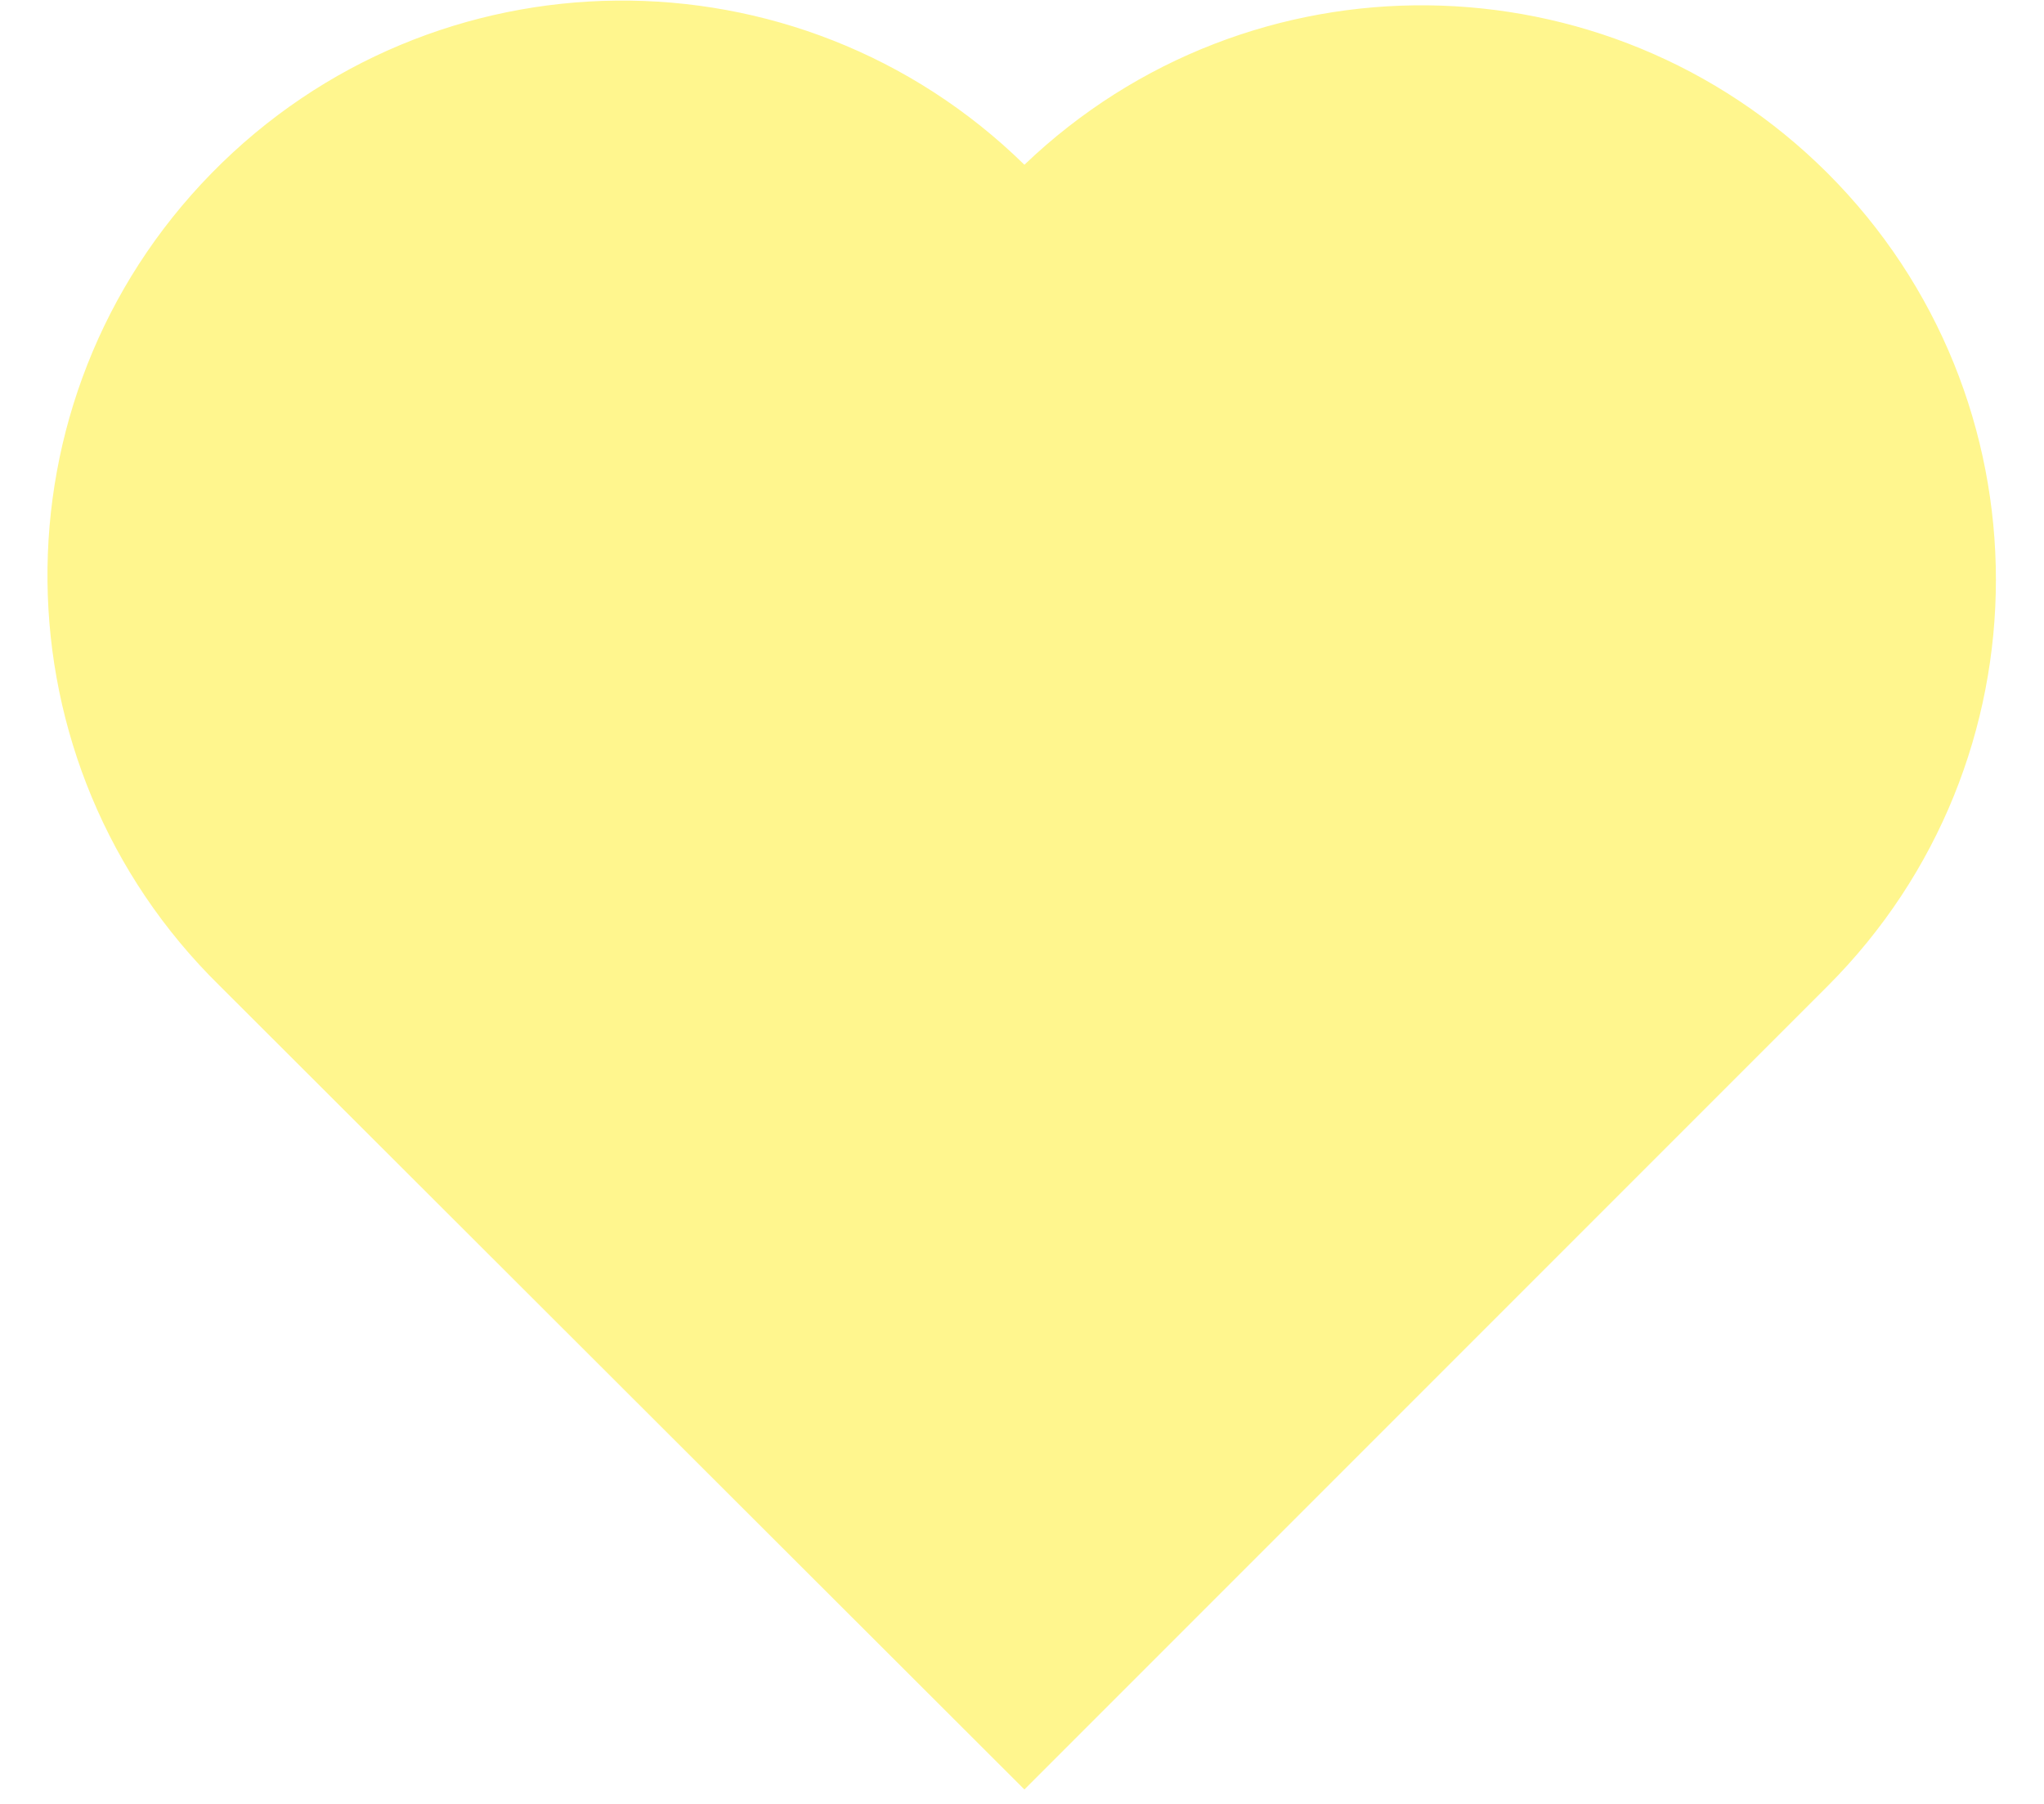
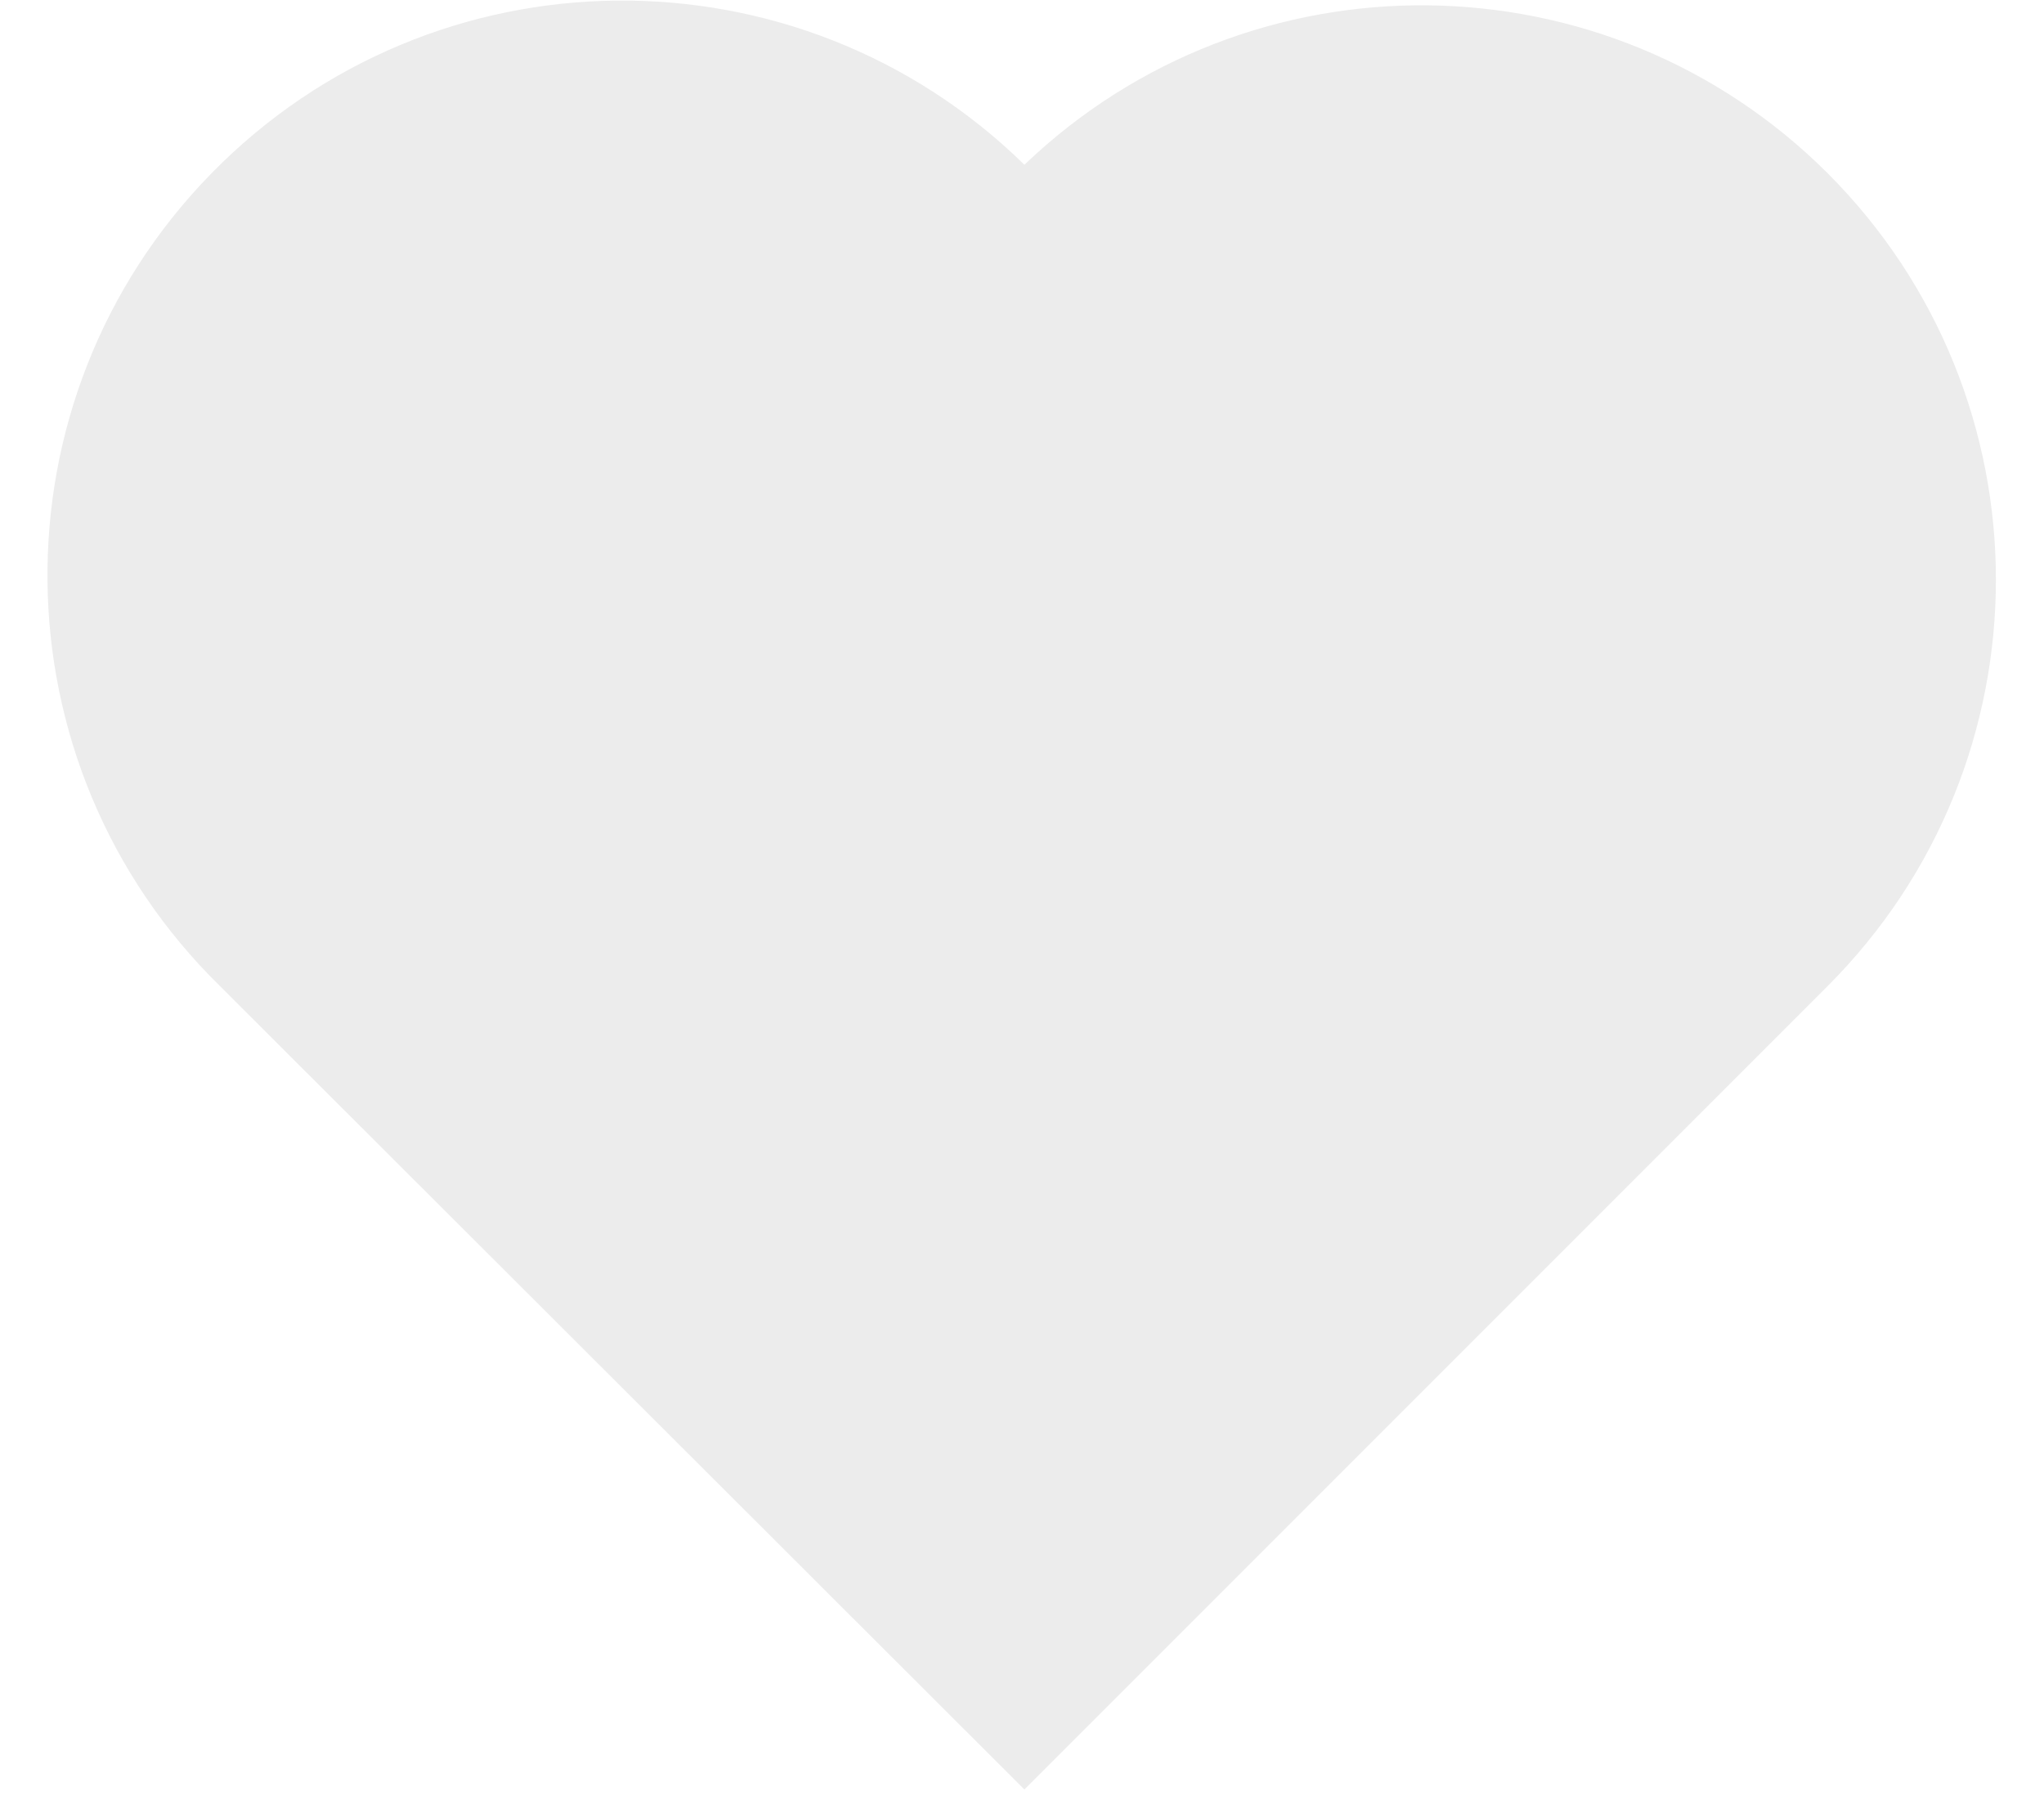
- <svg xmlns="http://www.w3.org/2000/svg" xmlns:xlink="http://www.w3.org/1999/xlink" width="17" height="15" viewBox="0 0 17 15">
-   <defs>
+ <svg xmlns="http://www.w3.org/2000/svg" xmlns:xlink="http://www.w3.org/1999/xlink" width="17" height="15" viewBox="0 0 17 15" version="1.1" id="svg11">
+   <defs id="defs3">
    <path id="9g7oa" d="M822.2 113.44a4.78 4.78 0 0 0-6.68-.07 4.78 4.78 0 0 0-6.69 6.83l6.69 6.68 6.68-6.68a4.78 4.78 0 0 0 0-6.76z" />
  </defs>
-   <g>
-     <g transform="translate(-807 -112)">
-       <use fill="#fff68e" xlink:href="#9g7oa" />
+   <g id="g9" style="fill:#ececec">
+     <g transform="translate(-807 -112)" id="g7" style="fill:#ececec">
+       <use fill="#fff68e" xlink:href="#9g7oa" id="use5" style="fill:#ececec" />
    </g>
  </g>
</svg>
